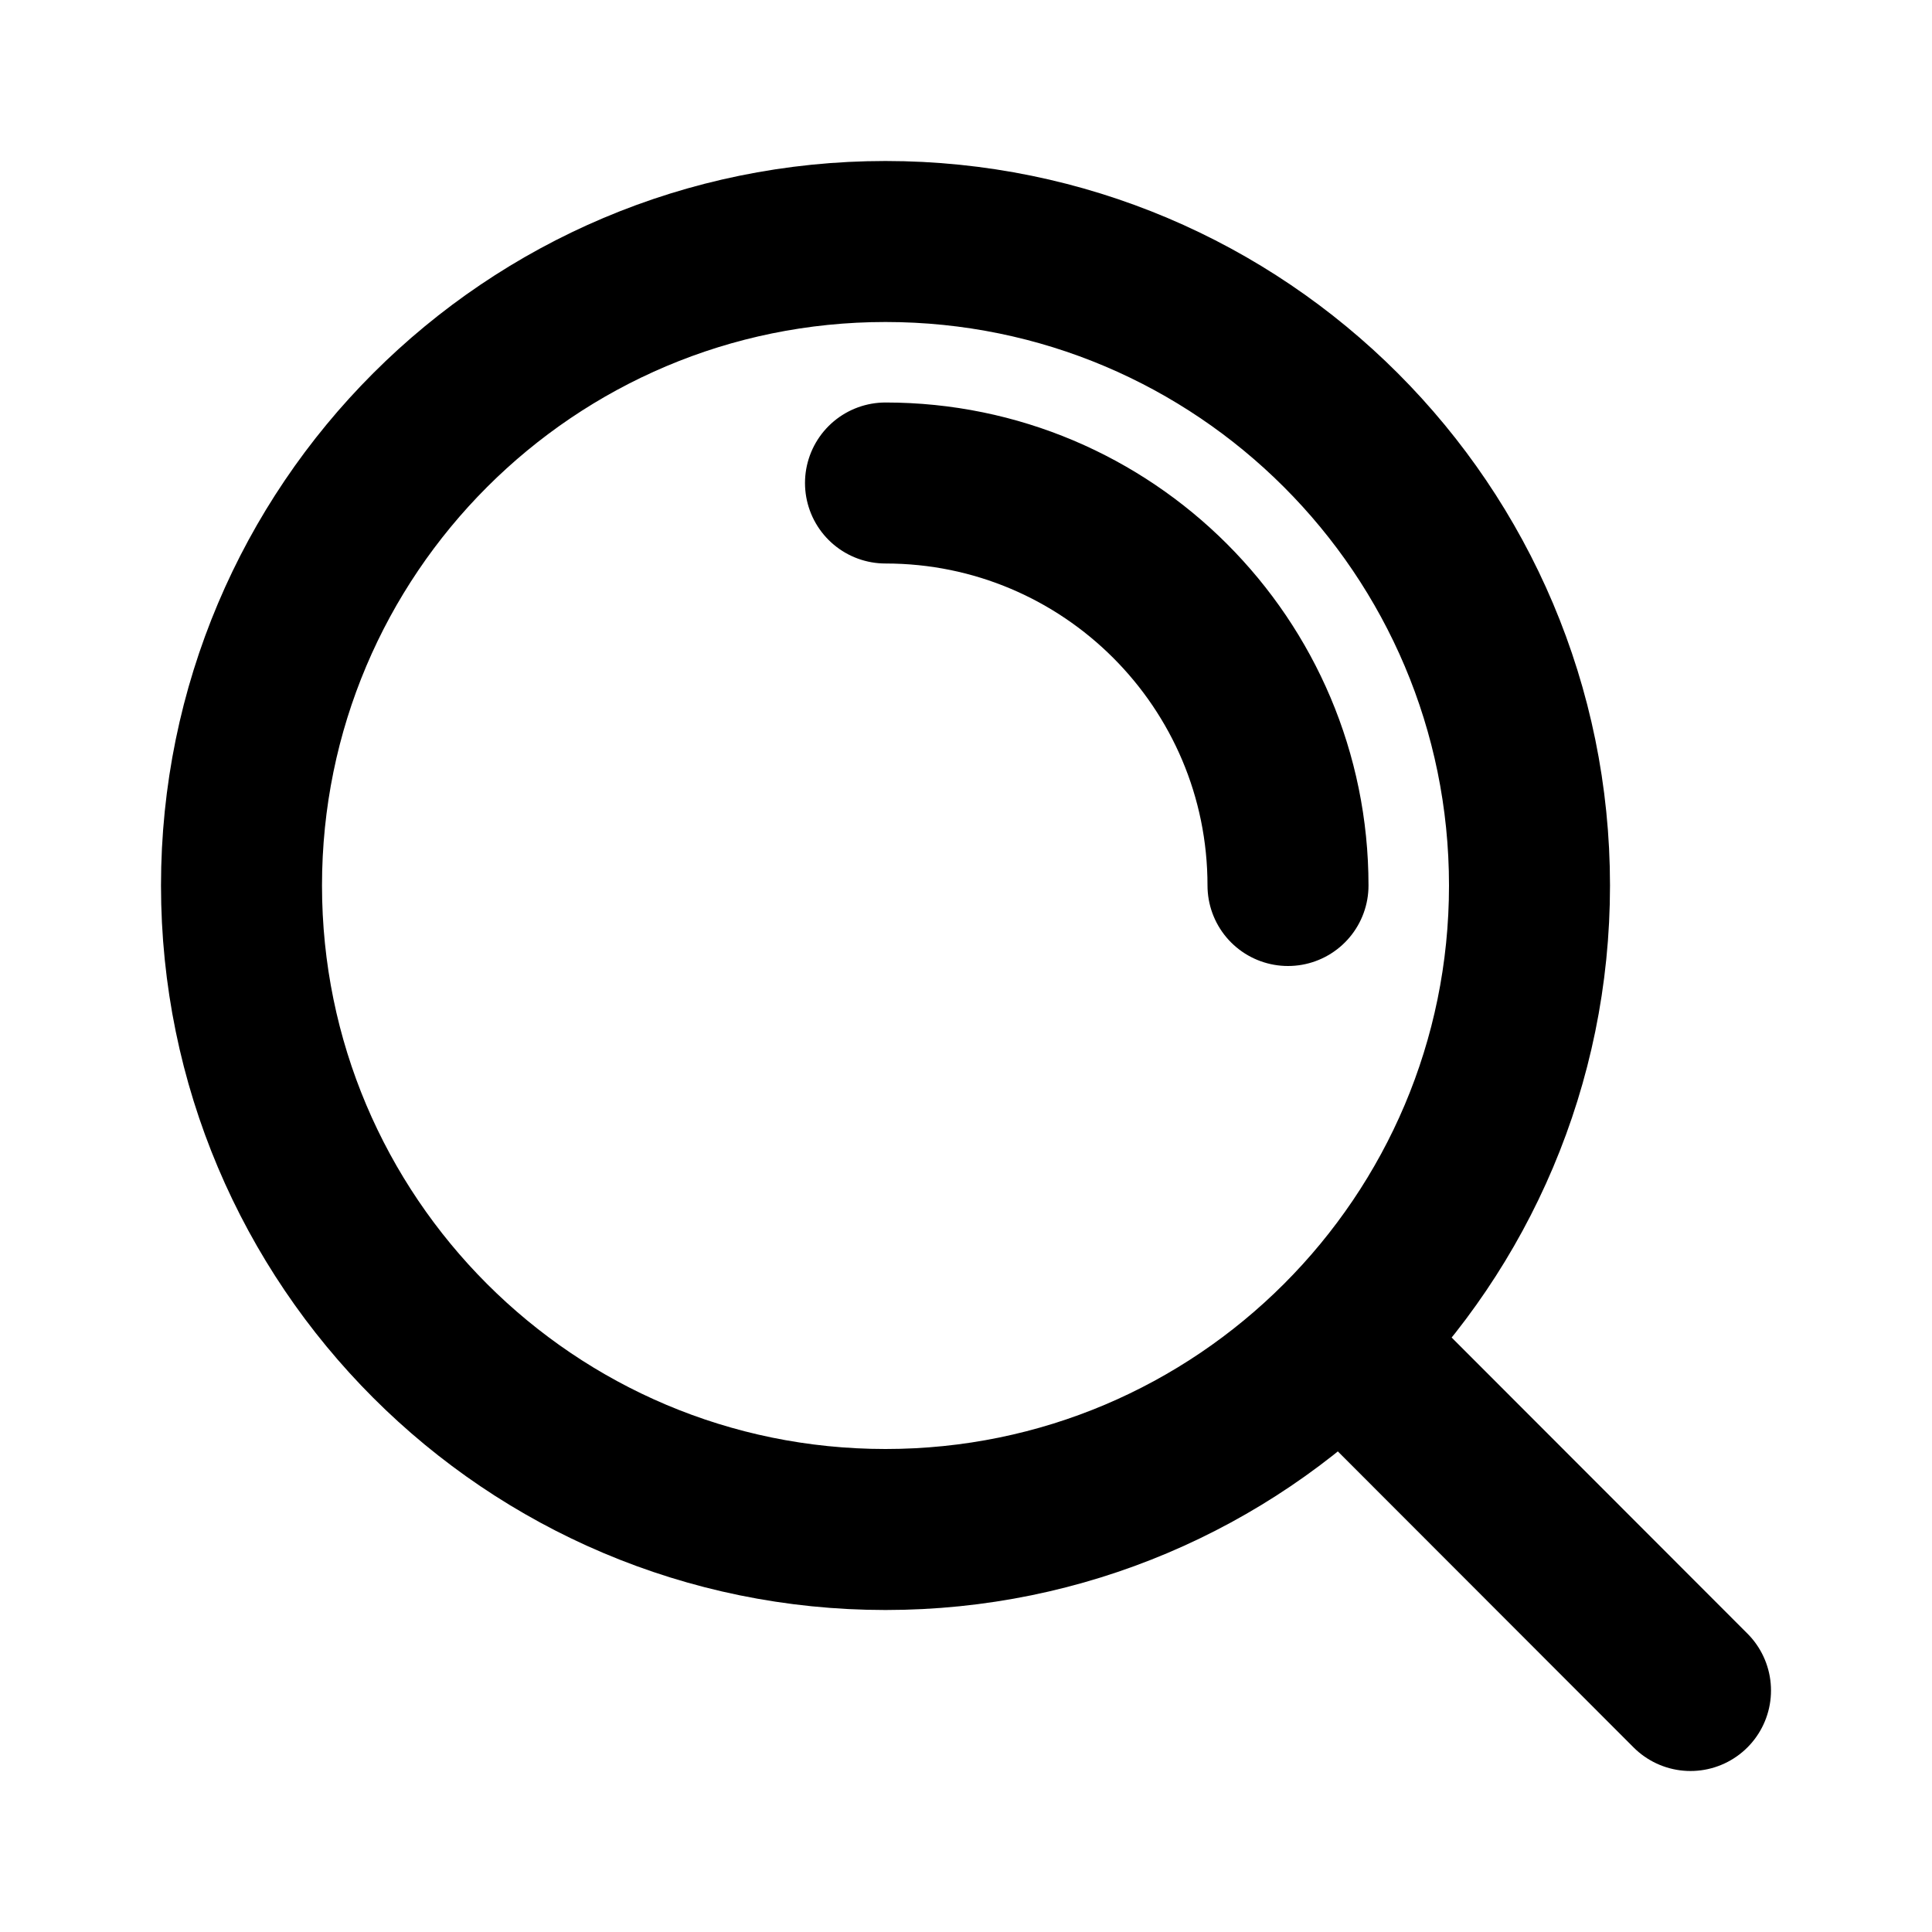
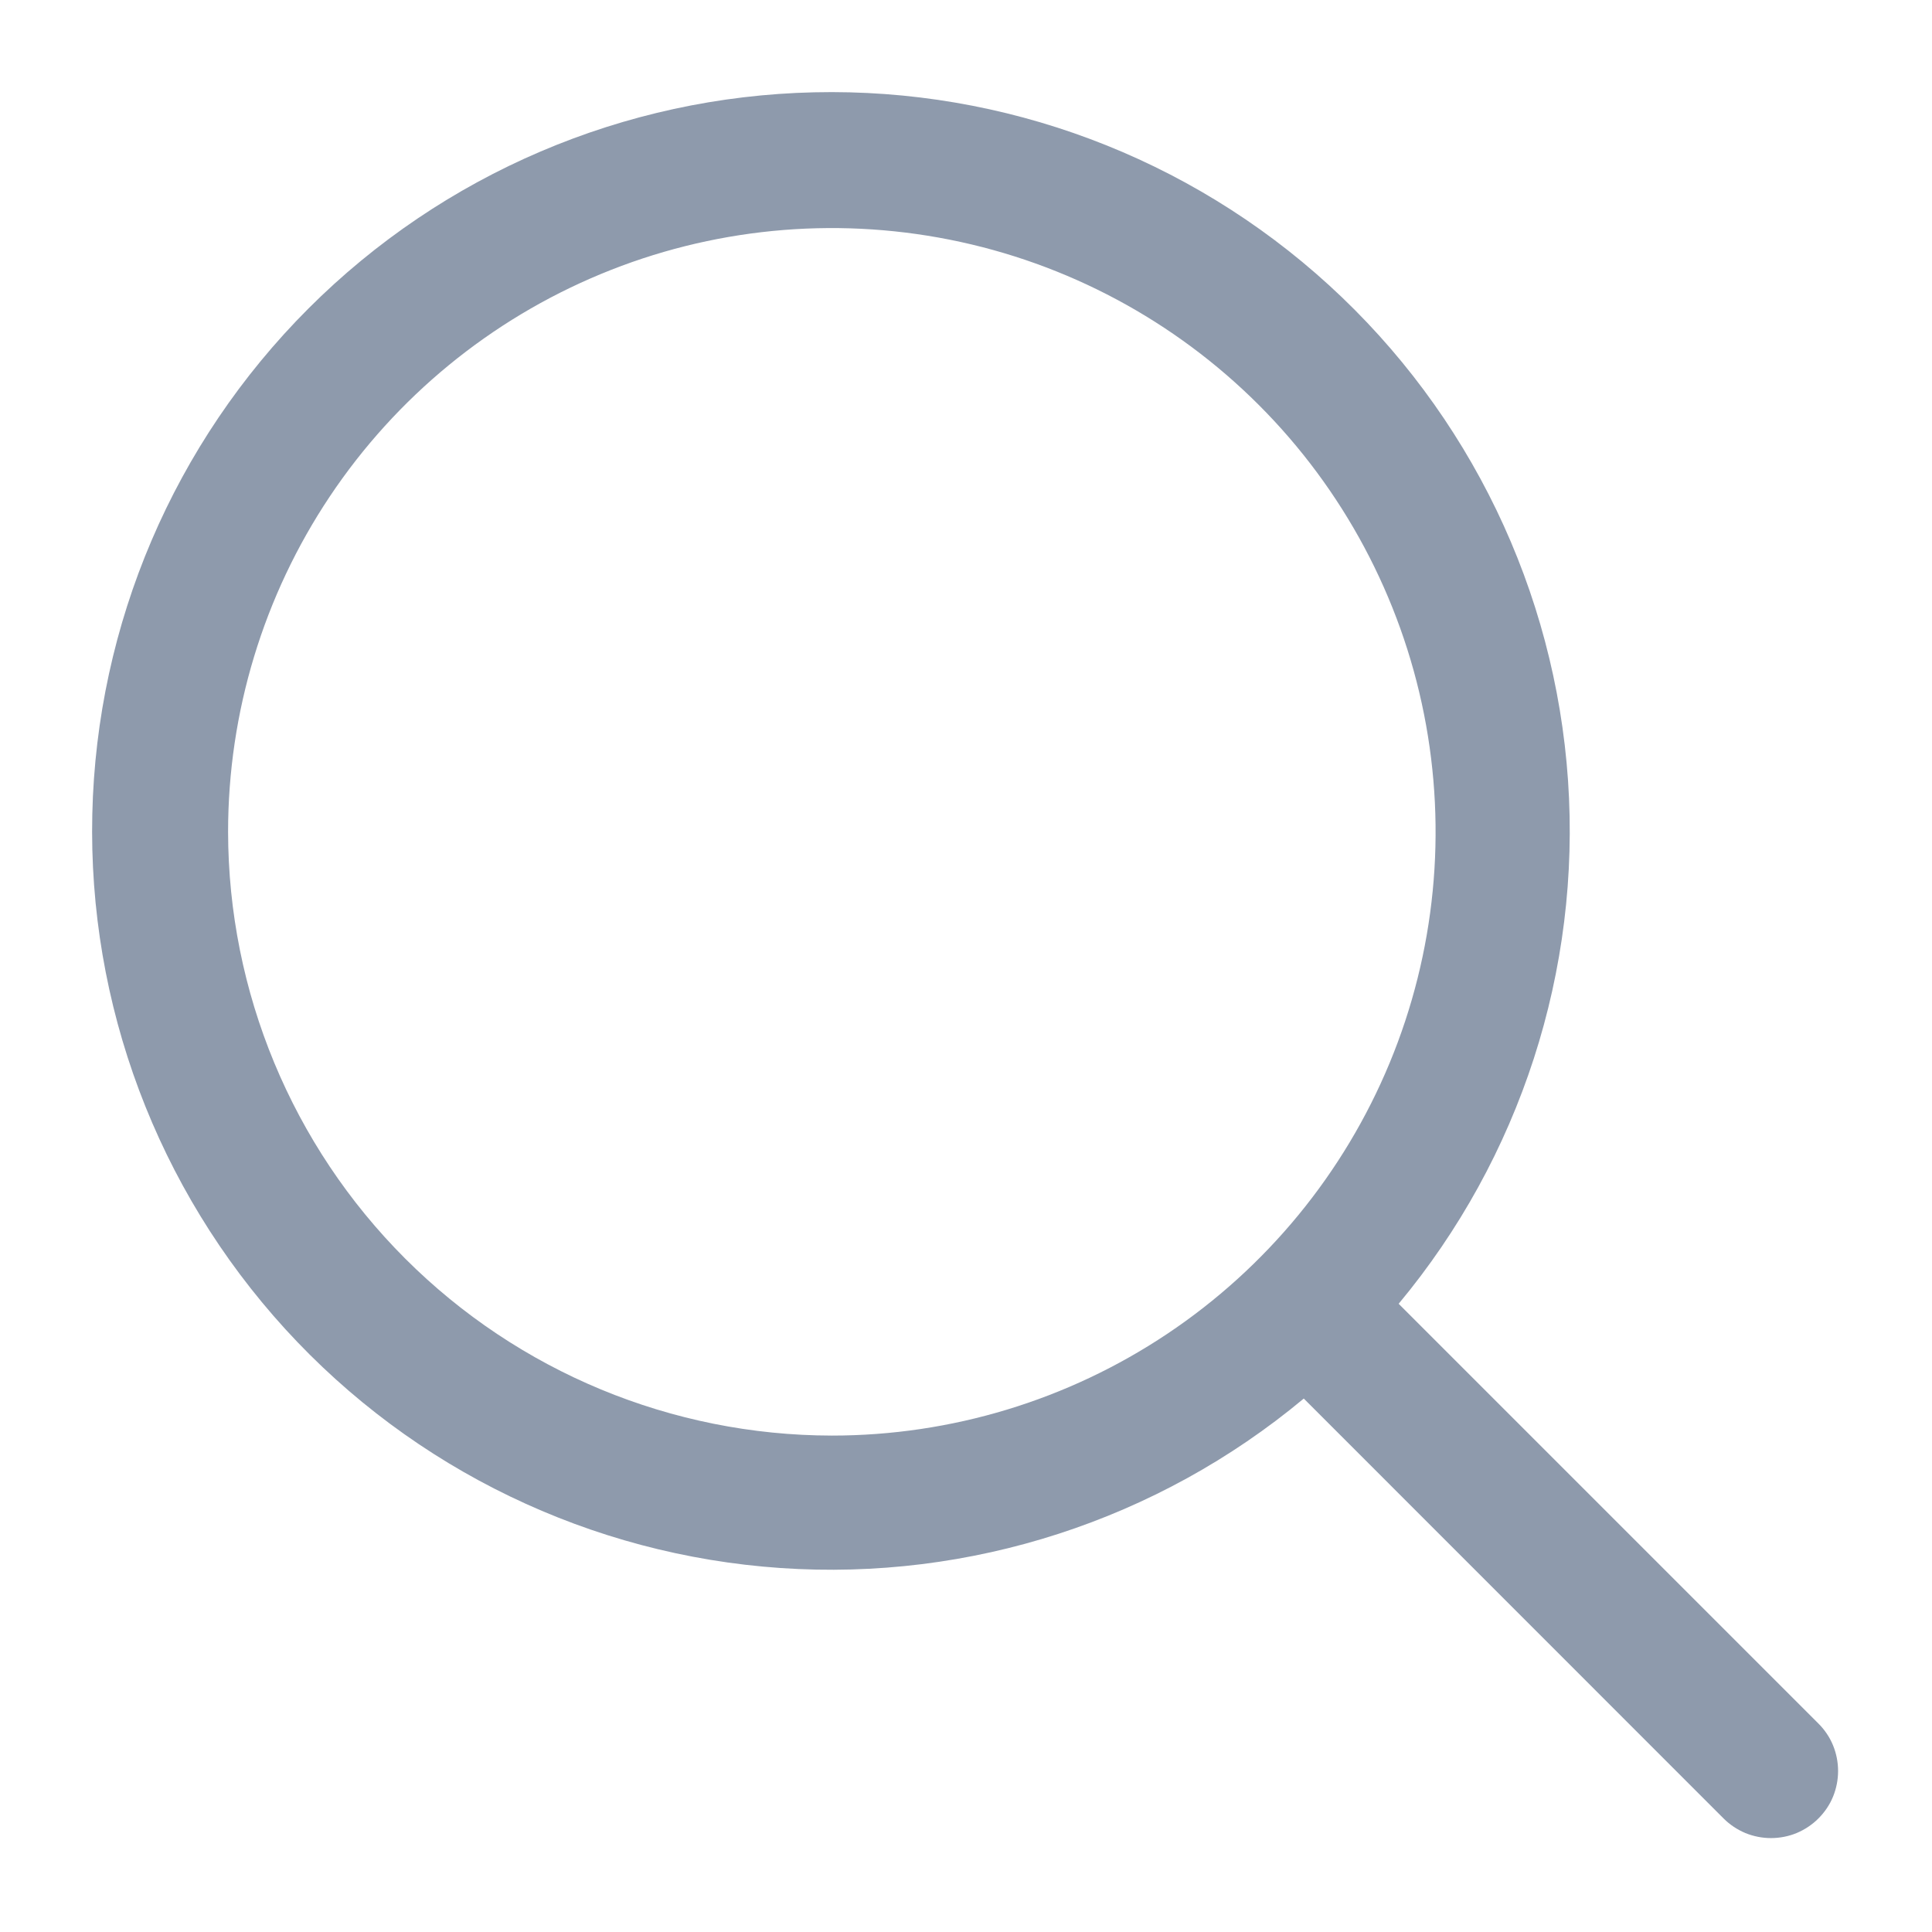
- <svg xmlns="http://www.w3.org/2000/svg" width="256px" height="256px" viewBox="0 0 24 24" fill="none">
-   <g id="SVGRepo_bgCarrier" stroke-width="0" />
-   <g id="SVGRepo_tracerCarrier" stroke-linecap="round" stroke-linejoin="round" />
-   <g id="SVGRepo_iconCarrier">
-     <path d="M11 6C13.761 6 16 8.239 16 11M16.659 16.655L21 21M19 11C19 15.418 15.418 19 11 19C6.582 19 3 15.418 3 11C3 6.582 6.582 3 11 3C15.418 3 19 6.582 19 11Z" stroke="#000000" stroke-width="2" stroke-linecap="round" stroke-linejoin="round" />
-   </g>
+ <svg xmlns="http://www.w3.org/2000/svg" width="18" height="18" viewBox="0 0 18 18" fill="none">
+   <path d="M16.942 16.058L13.031 12.147C14.164 10.786 14.73 9.04 14.609 7.272C14.488 5.505 13.691 3.852 12.383 2.658C11.075 1.463 9.356 0.819 7.585 0.86C5.814 0.9 4.127 1.621 2.874 2.874C1.621 4.127 0.9 5.814 0.86 7.585C0.819 9.356 1.464 11.074 2.658 12.383C3.852 13.691 5.505 14.488 7.273 14.609C9.04 14.73 10.786 14.164 12.147 13.03L16.058 16.942C16.116 17 16.185 17.046 16.261 17.078C16.337 17.109 16.418 17.125 16.5 17.125C16.582 17.125 16.664 17.109 16.739 17.078C16.815 17.046 16.884 17 16.942 16.942C17 16.884 17.047 16.815 17.078 16.739C17.109 16.663 17.125 16.582 17.125 16.5C17.125 16.418 17.109 16.337 17.078 16.261C17.047 16.185 17 16.116 16.942 16.058ZM2.125 7.75C2.125 6.638 2.455 5.55 3.073 4.625C3.691 3.7 4.57 2.979 5.598 2.553C6.625 2.127 7.756 2.016 8.848 2.233C9.939 2.45 10.941 2.986 11.728 3.773C12.514 4.559 13.05 5.562 13.267 6.653C13.484 7.744 13.373 8.875 12.947 9.903C12.521 10.931 11.8 11.809 10.875 12.427C9.95 13.045 8.863 13.375 7.75 13.375C6.259 13.373 4.829 12.78 3.775 11.726C2.72 10.671 2.127 9.241 2.125 7.75Z" fill="#8E9AAC" />
</svg>
